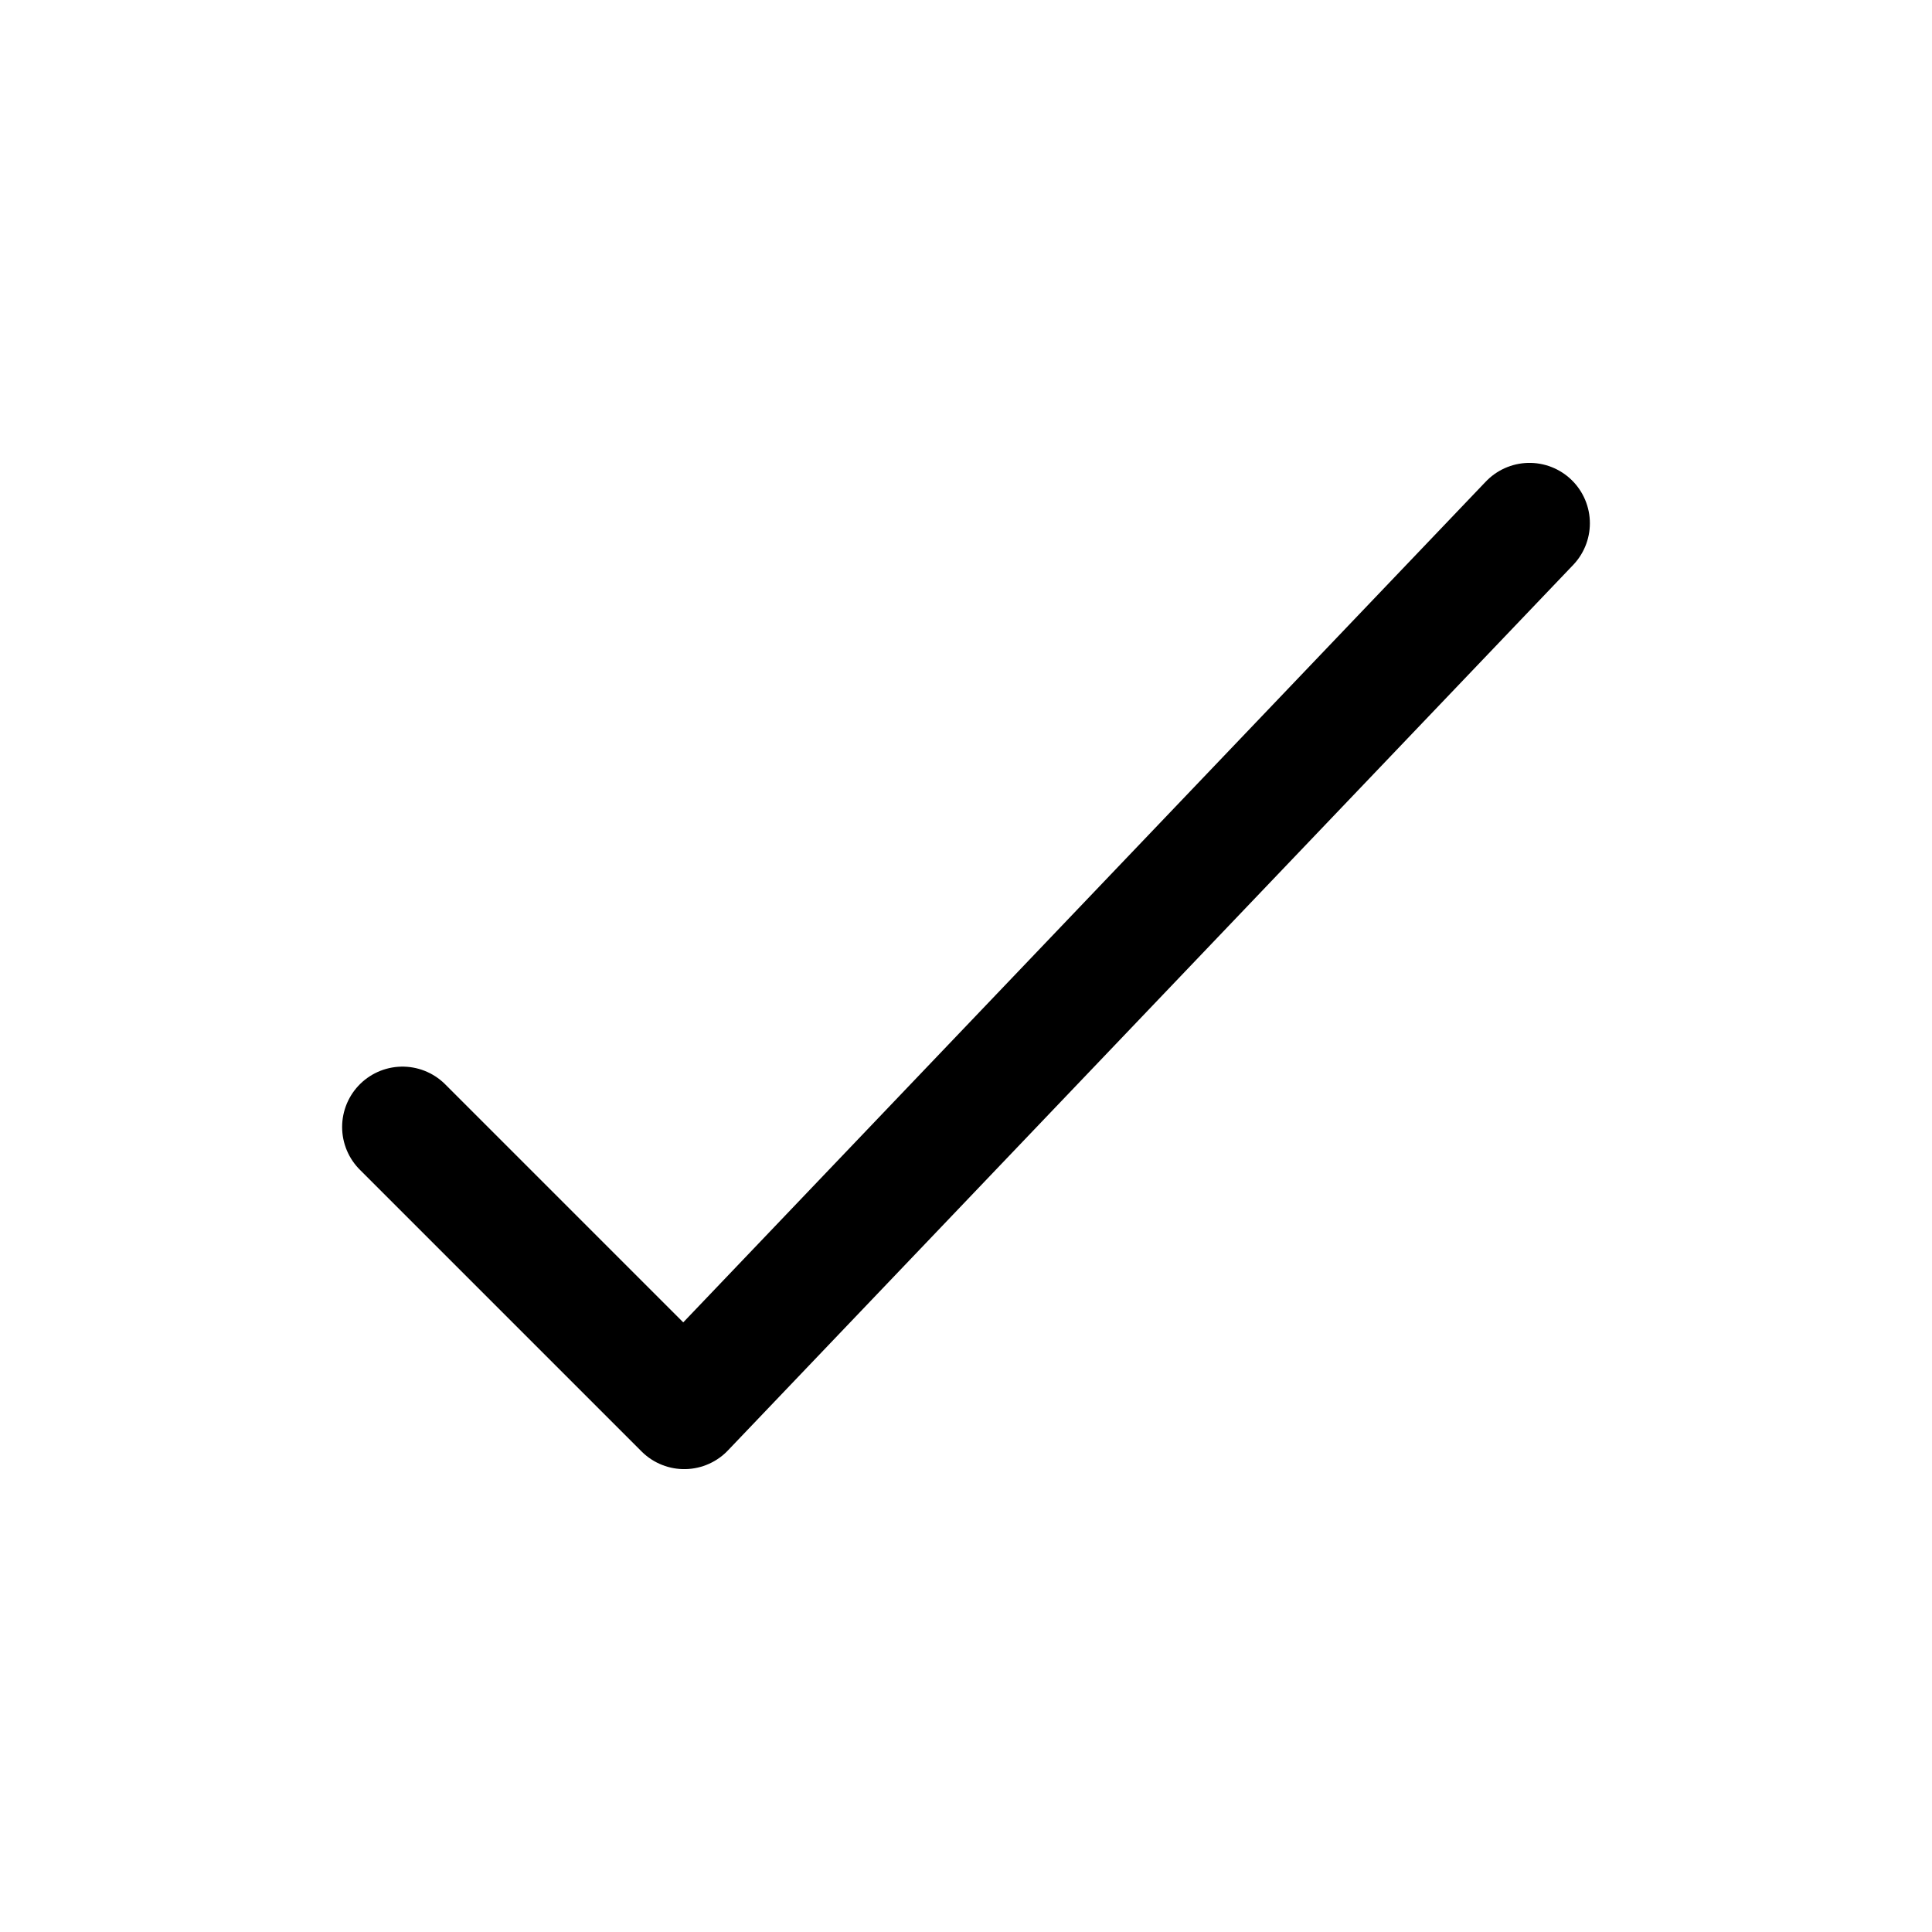
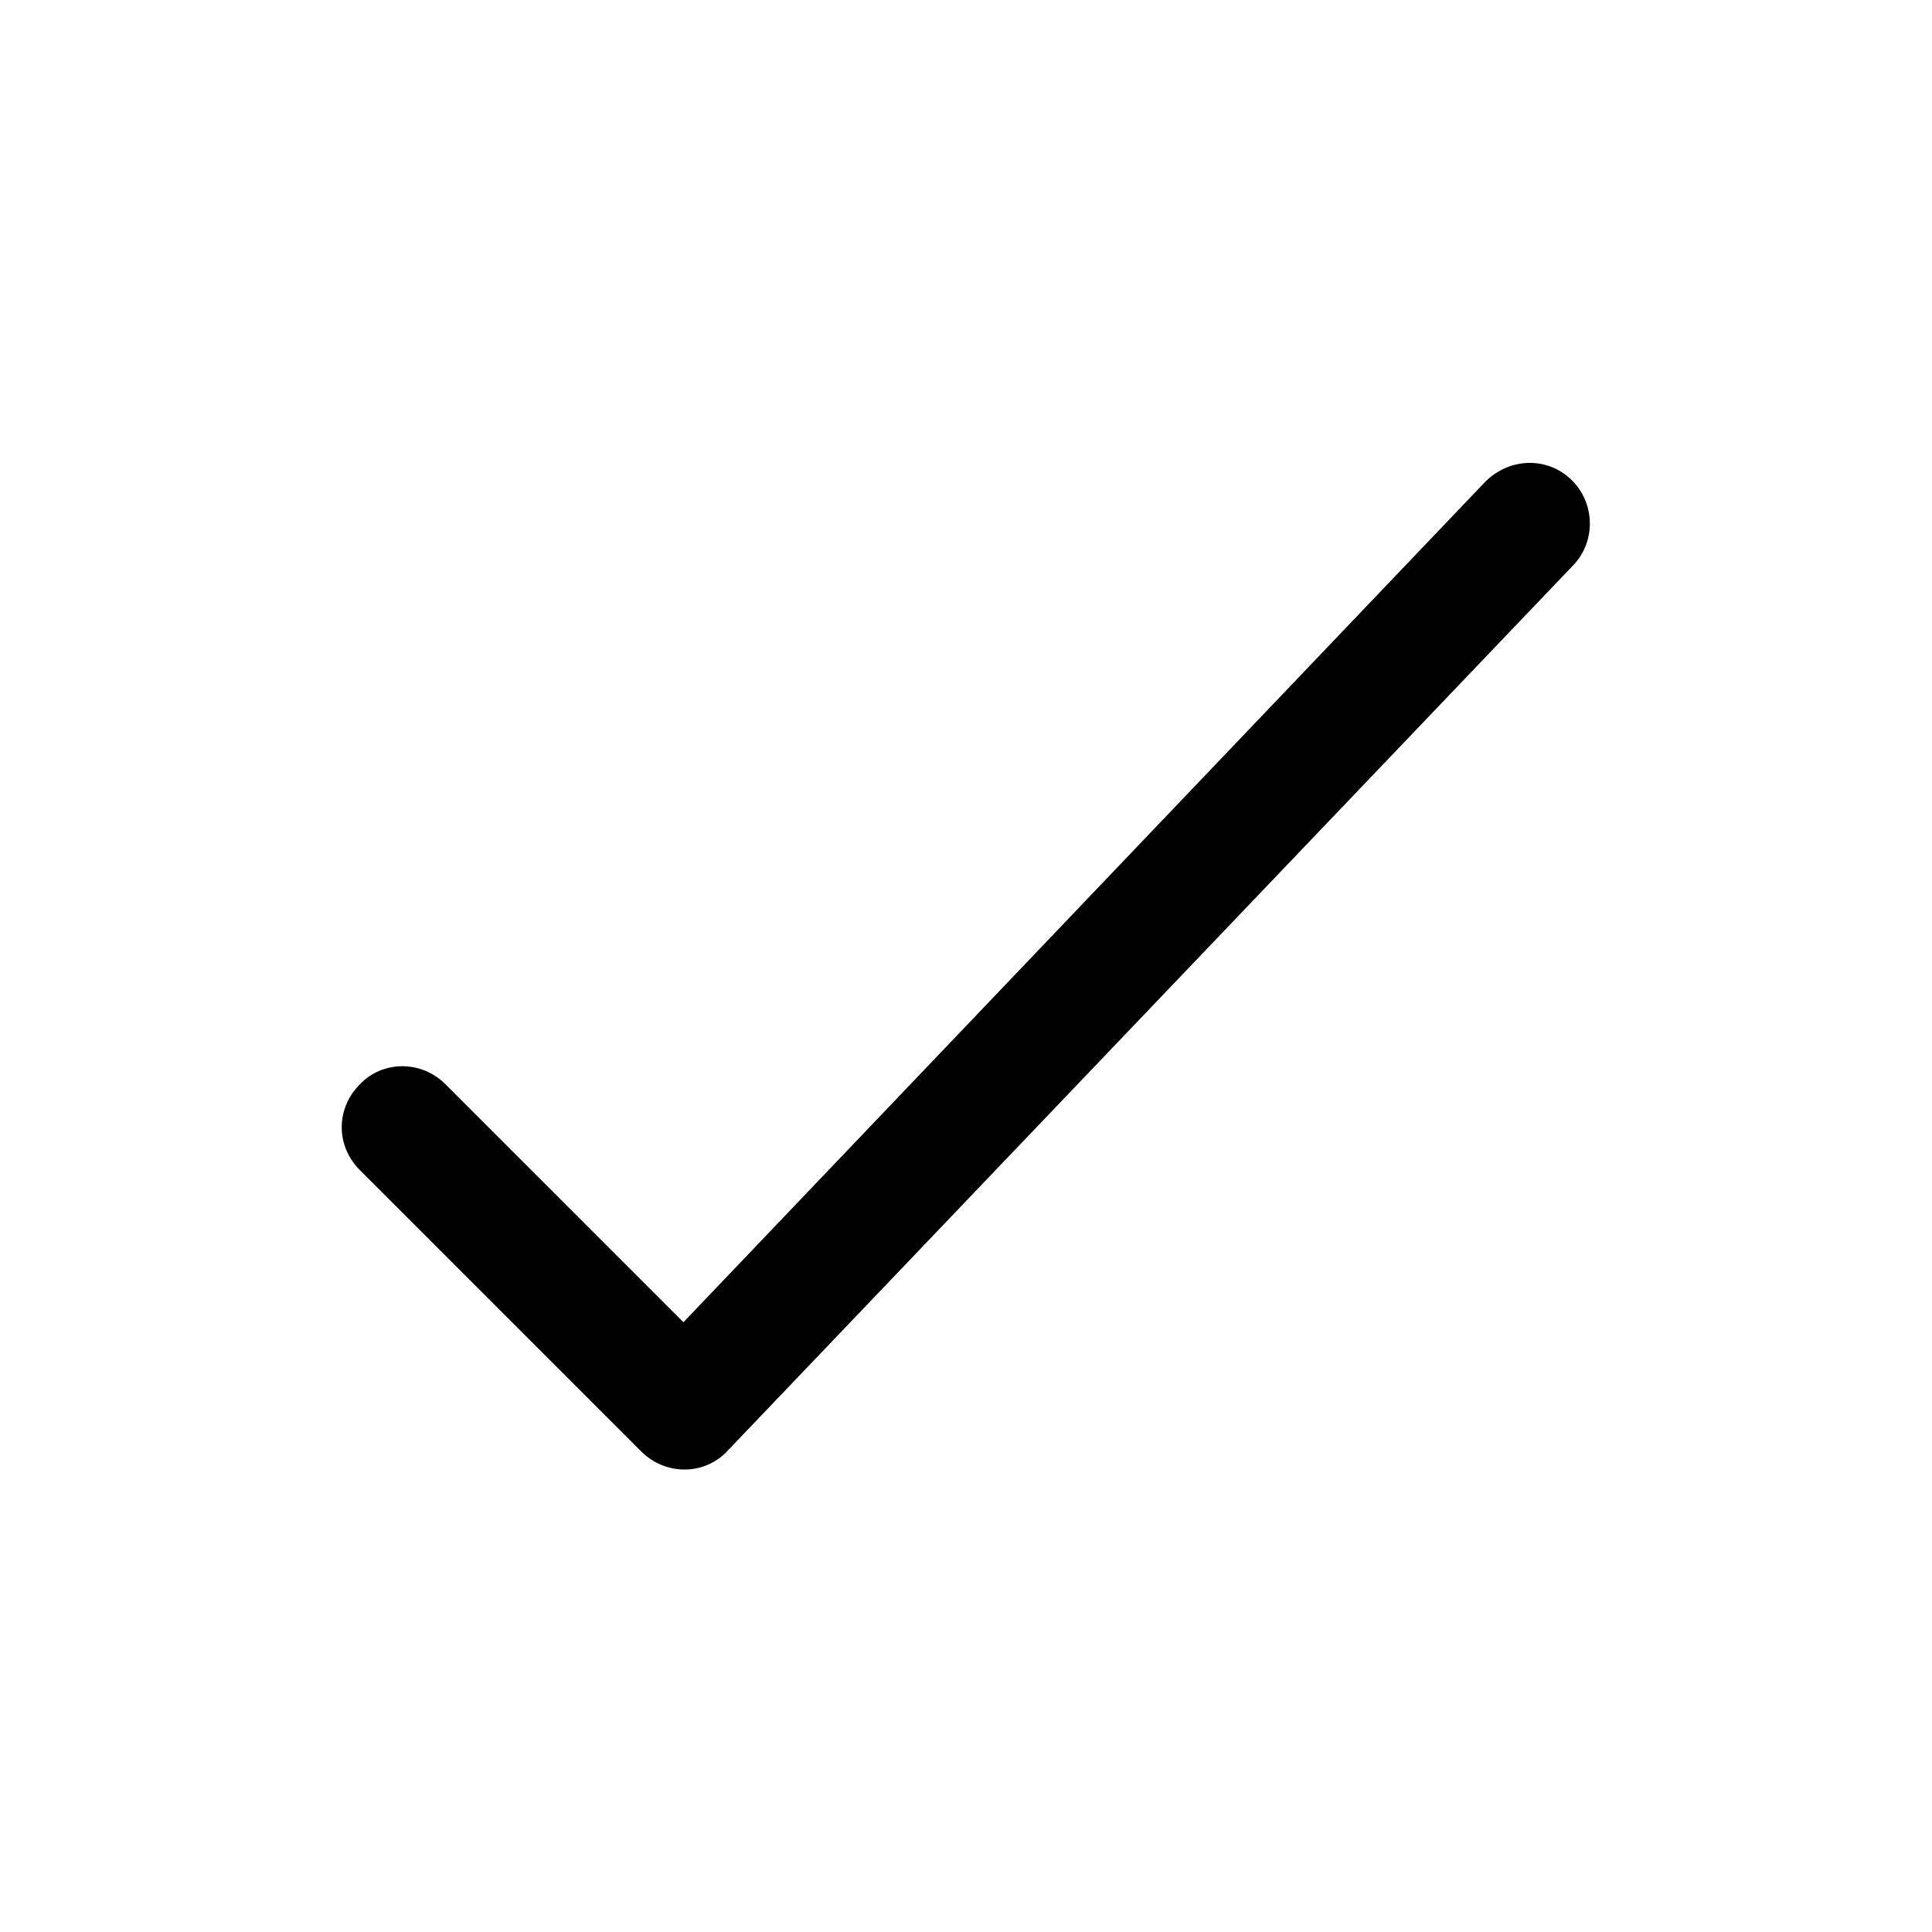
- <svg xmlns="http://www.w3.org/2000/svg" viewBox="0 0 24 24" fill="none">
-   <path d="M5 14L8.5 17.5L19 6.5" stroke="currentColor" stroke-linecap="round" stroke-linejoin="round" stroke-width="1.5" />
+ <svg xmlns="http://www.w3.org/2000/svg" viewBox="3000 1040 16 16" fill="none">
+   <g>
+     <g>
+       <path d="M3013.01 1043.97C3013.21 1044.16 3013.22 1044.48 3013.03 1044.68L3006.03 1052.01C3005.94 1052.11 3005.81 1052.17 3005.67 1052.17C3005.54 1052.17 3005.41 1052.12 3005.31 1052.02L3002.98 1049.69C3002.78 1049.49 3002.78 1049.18 3002.98 1048.98C3003.17 1048.78 3003.49 1048.78 3003.69 1048.98L3005.66 1050.95L3012.3 1043.99C3012.5 1043.79 3012.81 1043.78 3013.01 1043.97Z" fill-rule="evenodd" clip-rule="evenodd" fill="currentColor" />
+     </g>
+   </g>
</svg>
